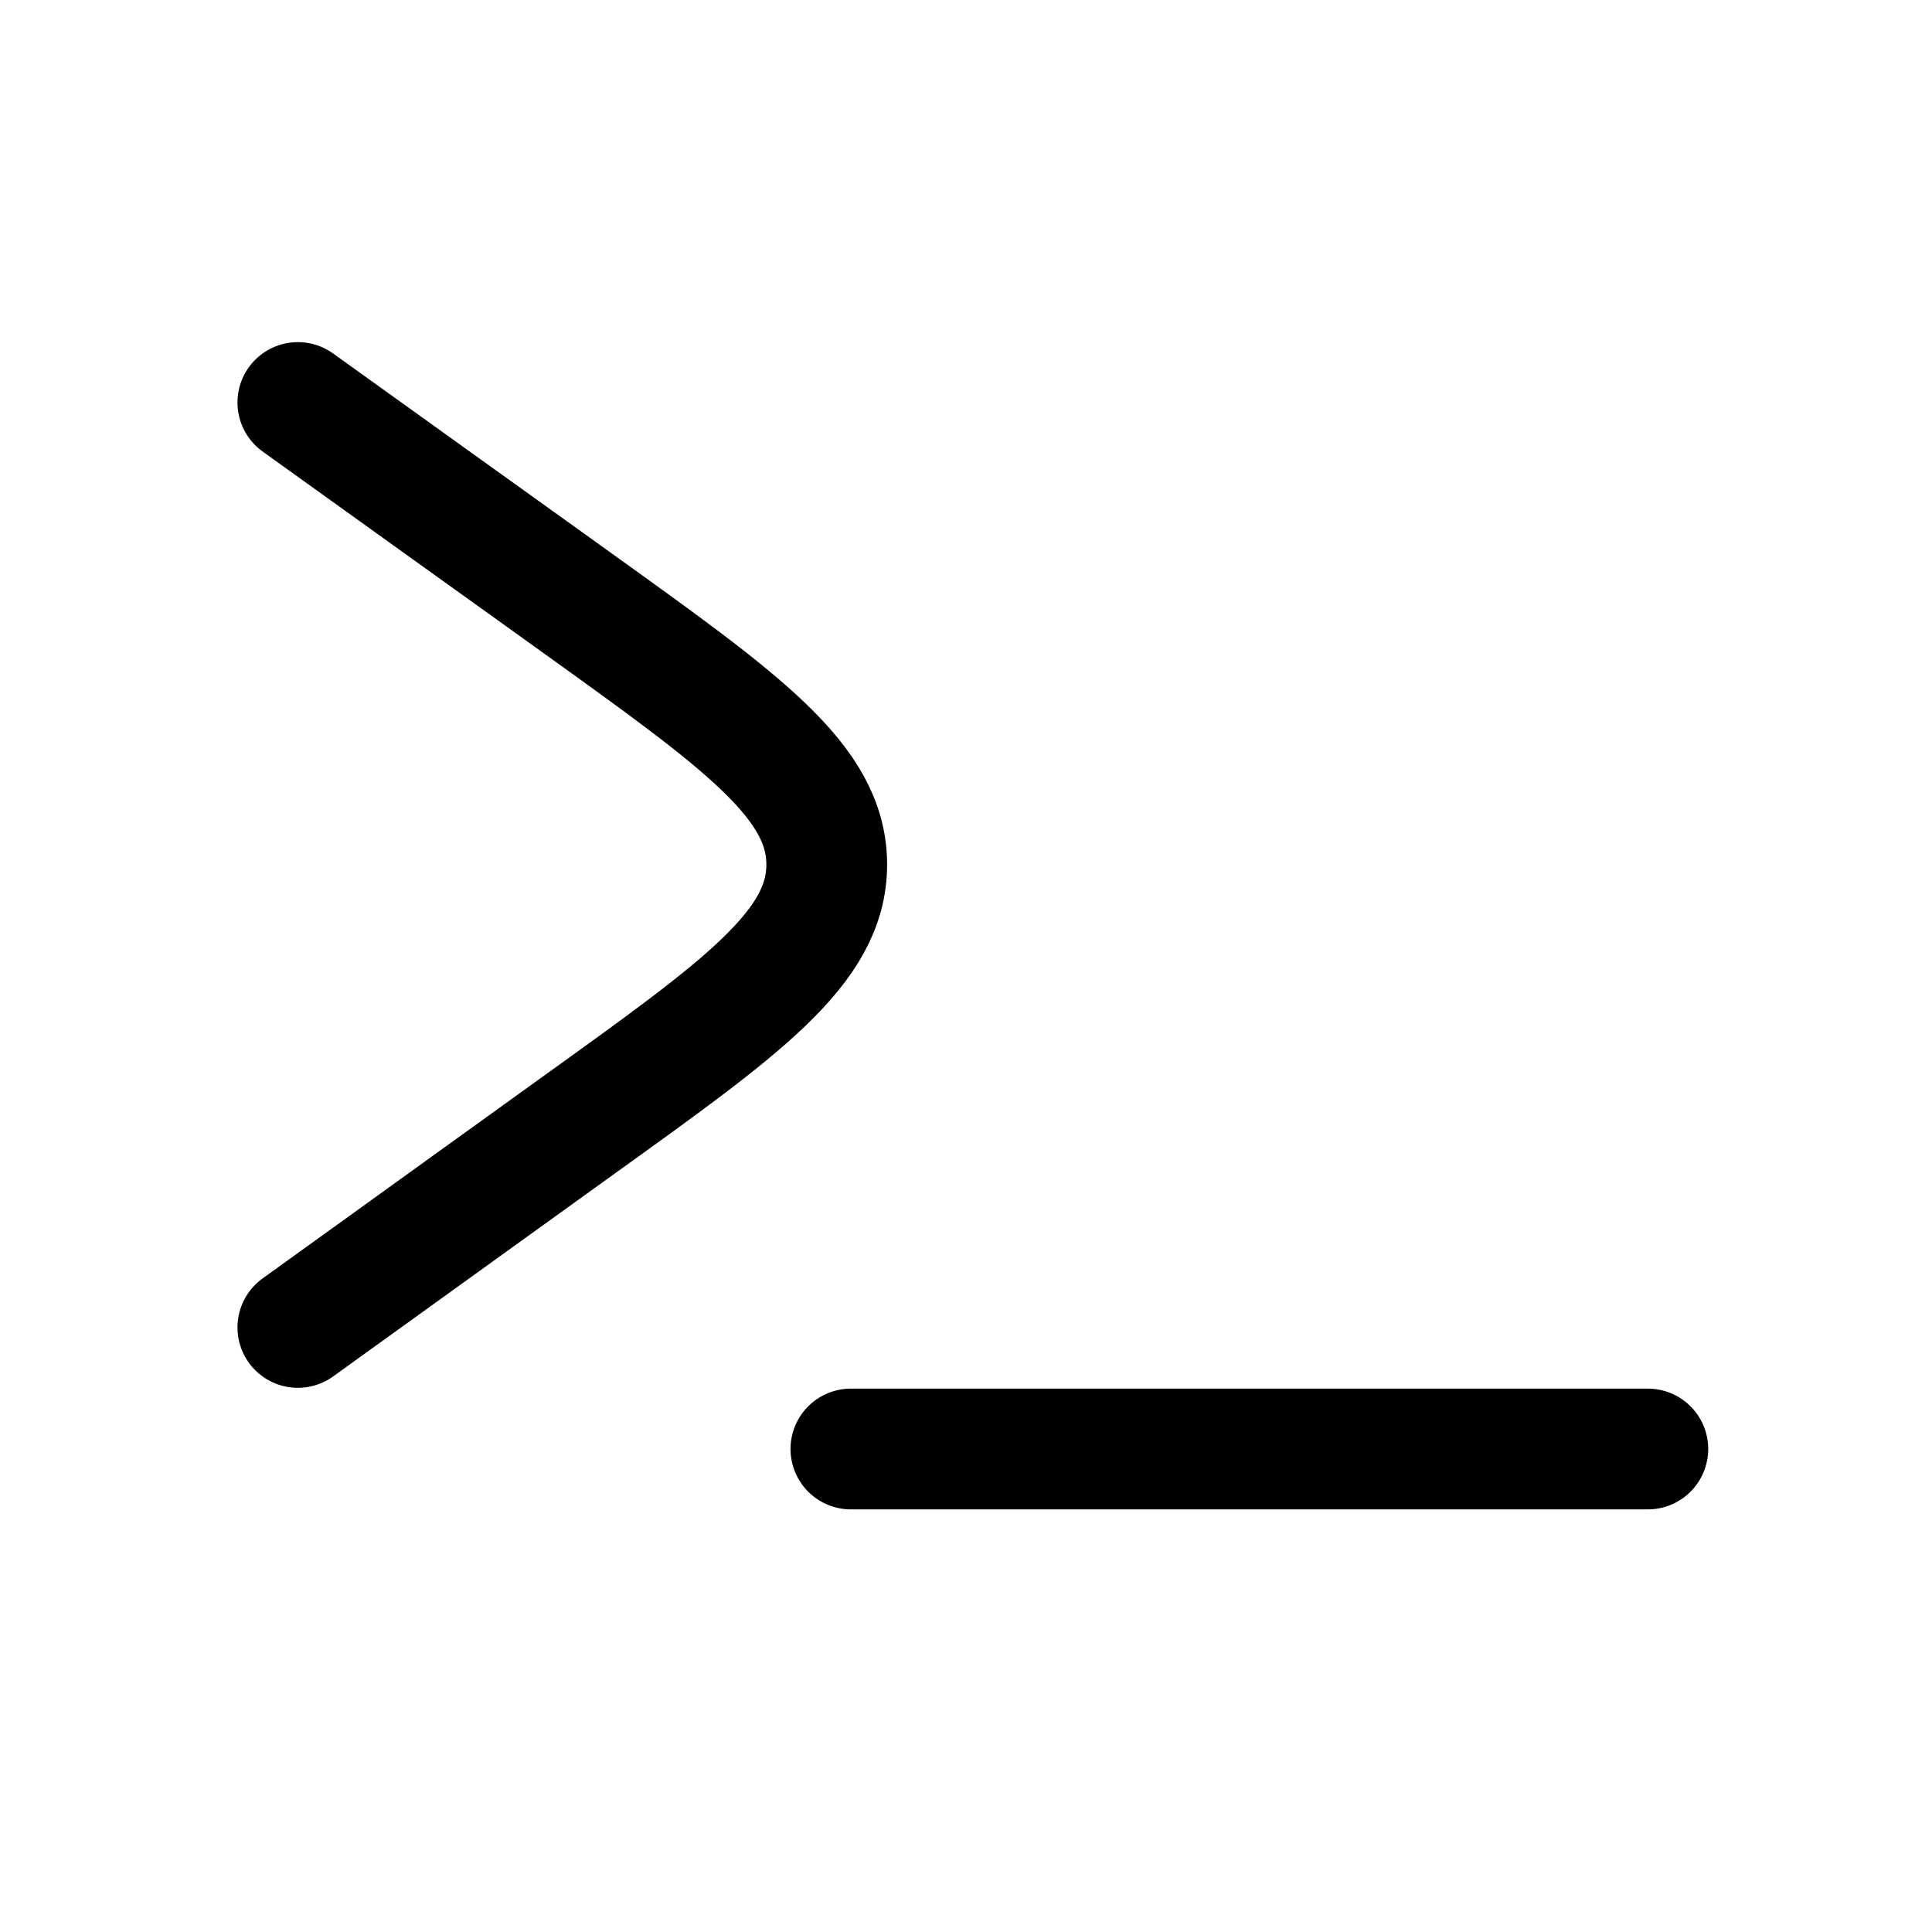
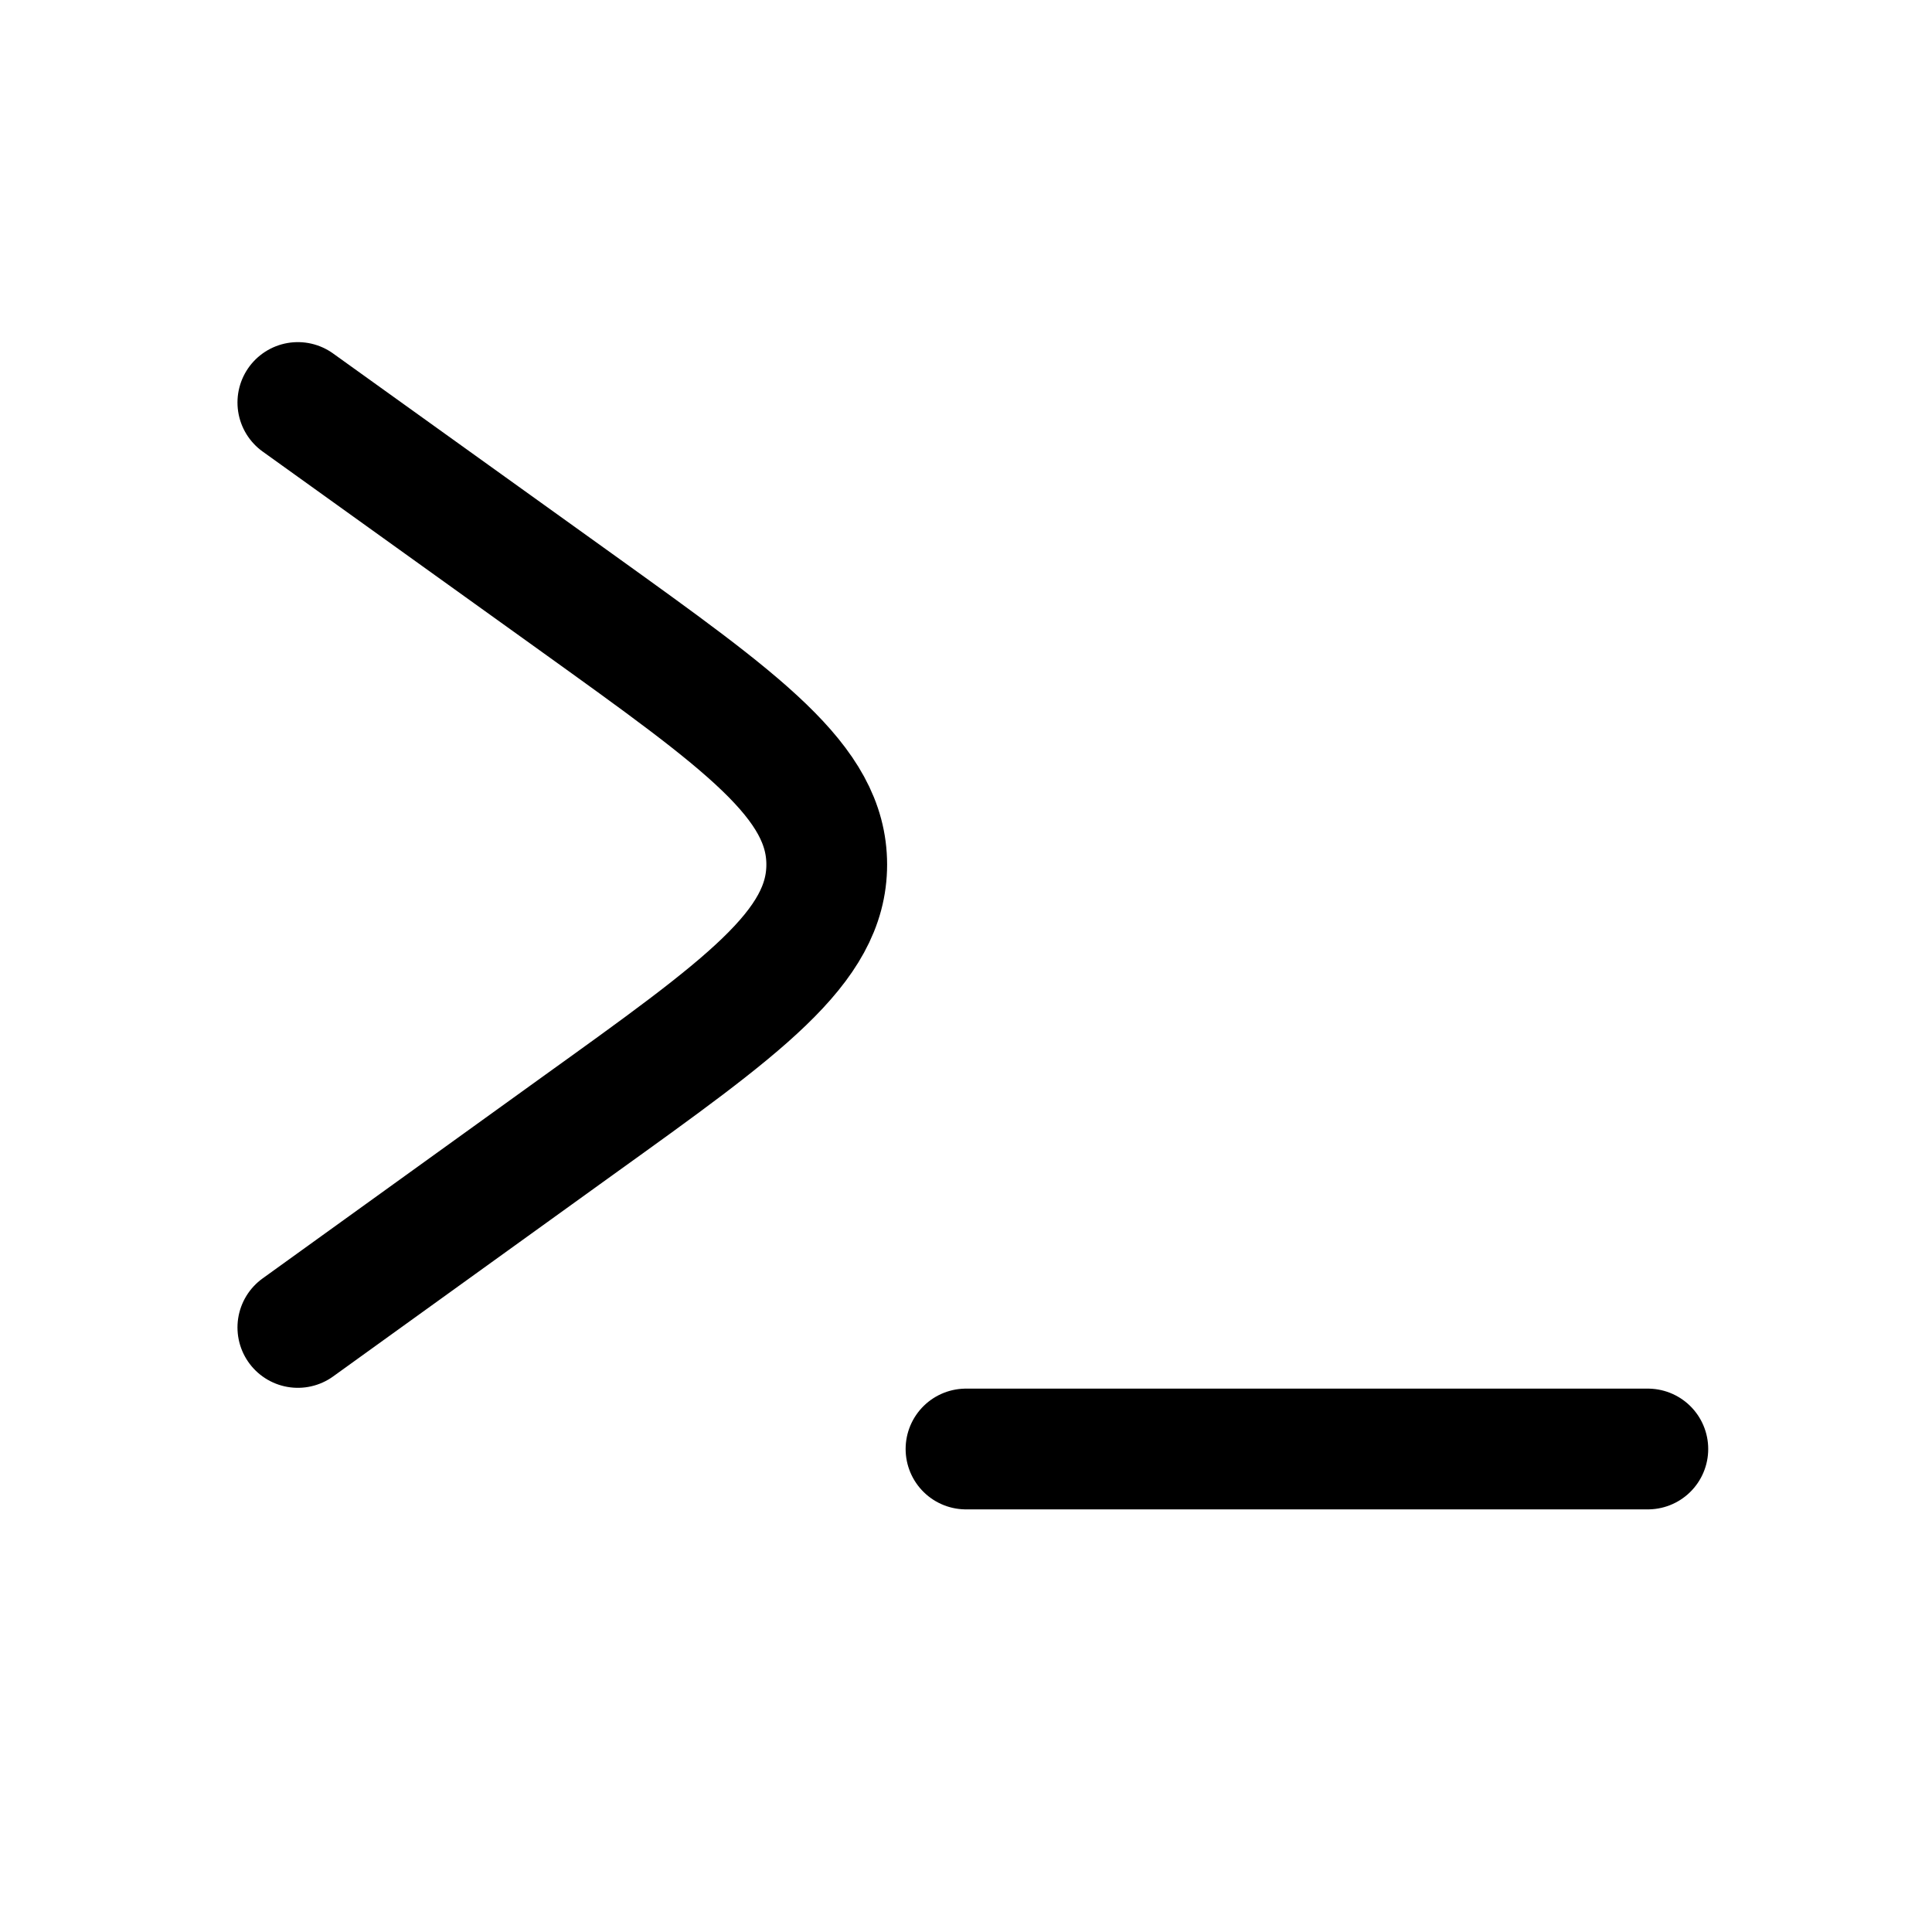
<svg xmlns="http://www.w3.org/2000/svg" width="24" height="24" viewBox="0 0 24 24" fill="none">
  <path d="m3.7 5 3.47 2.49c2.06 1.48 3.1 2.22 3.1 3.25s-1.04 1.77-3.1 3.25l-3.47 2.5" stroke="currentColor" stroke-width="1.5" stroke-linecap="round" stroke-linejoin="round" />
-   <path d="M20.47 18h-9.9" stroke="currentColor" stroke-width="1.5" stroke-linecap="round" stroke-linejoin="round" />
+   <path d="M20.47 18H12" stroke="currentColor" stroke-width="1.5" stroke-linecap="round" stroke-linejoin="round" />
</svg>
